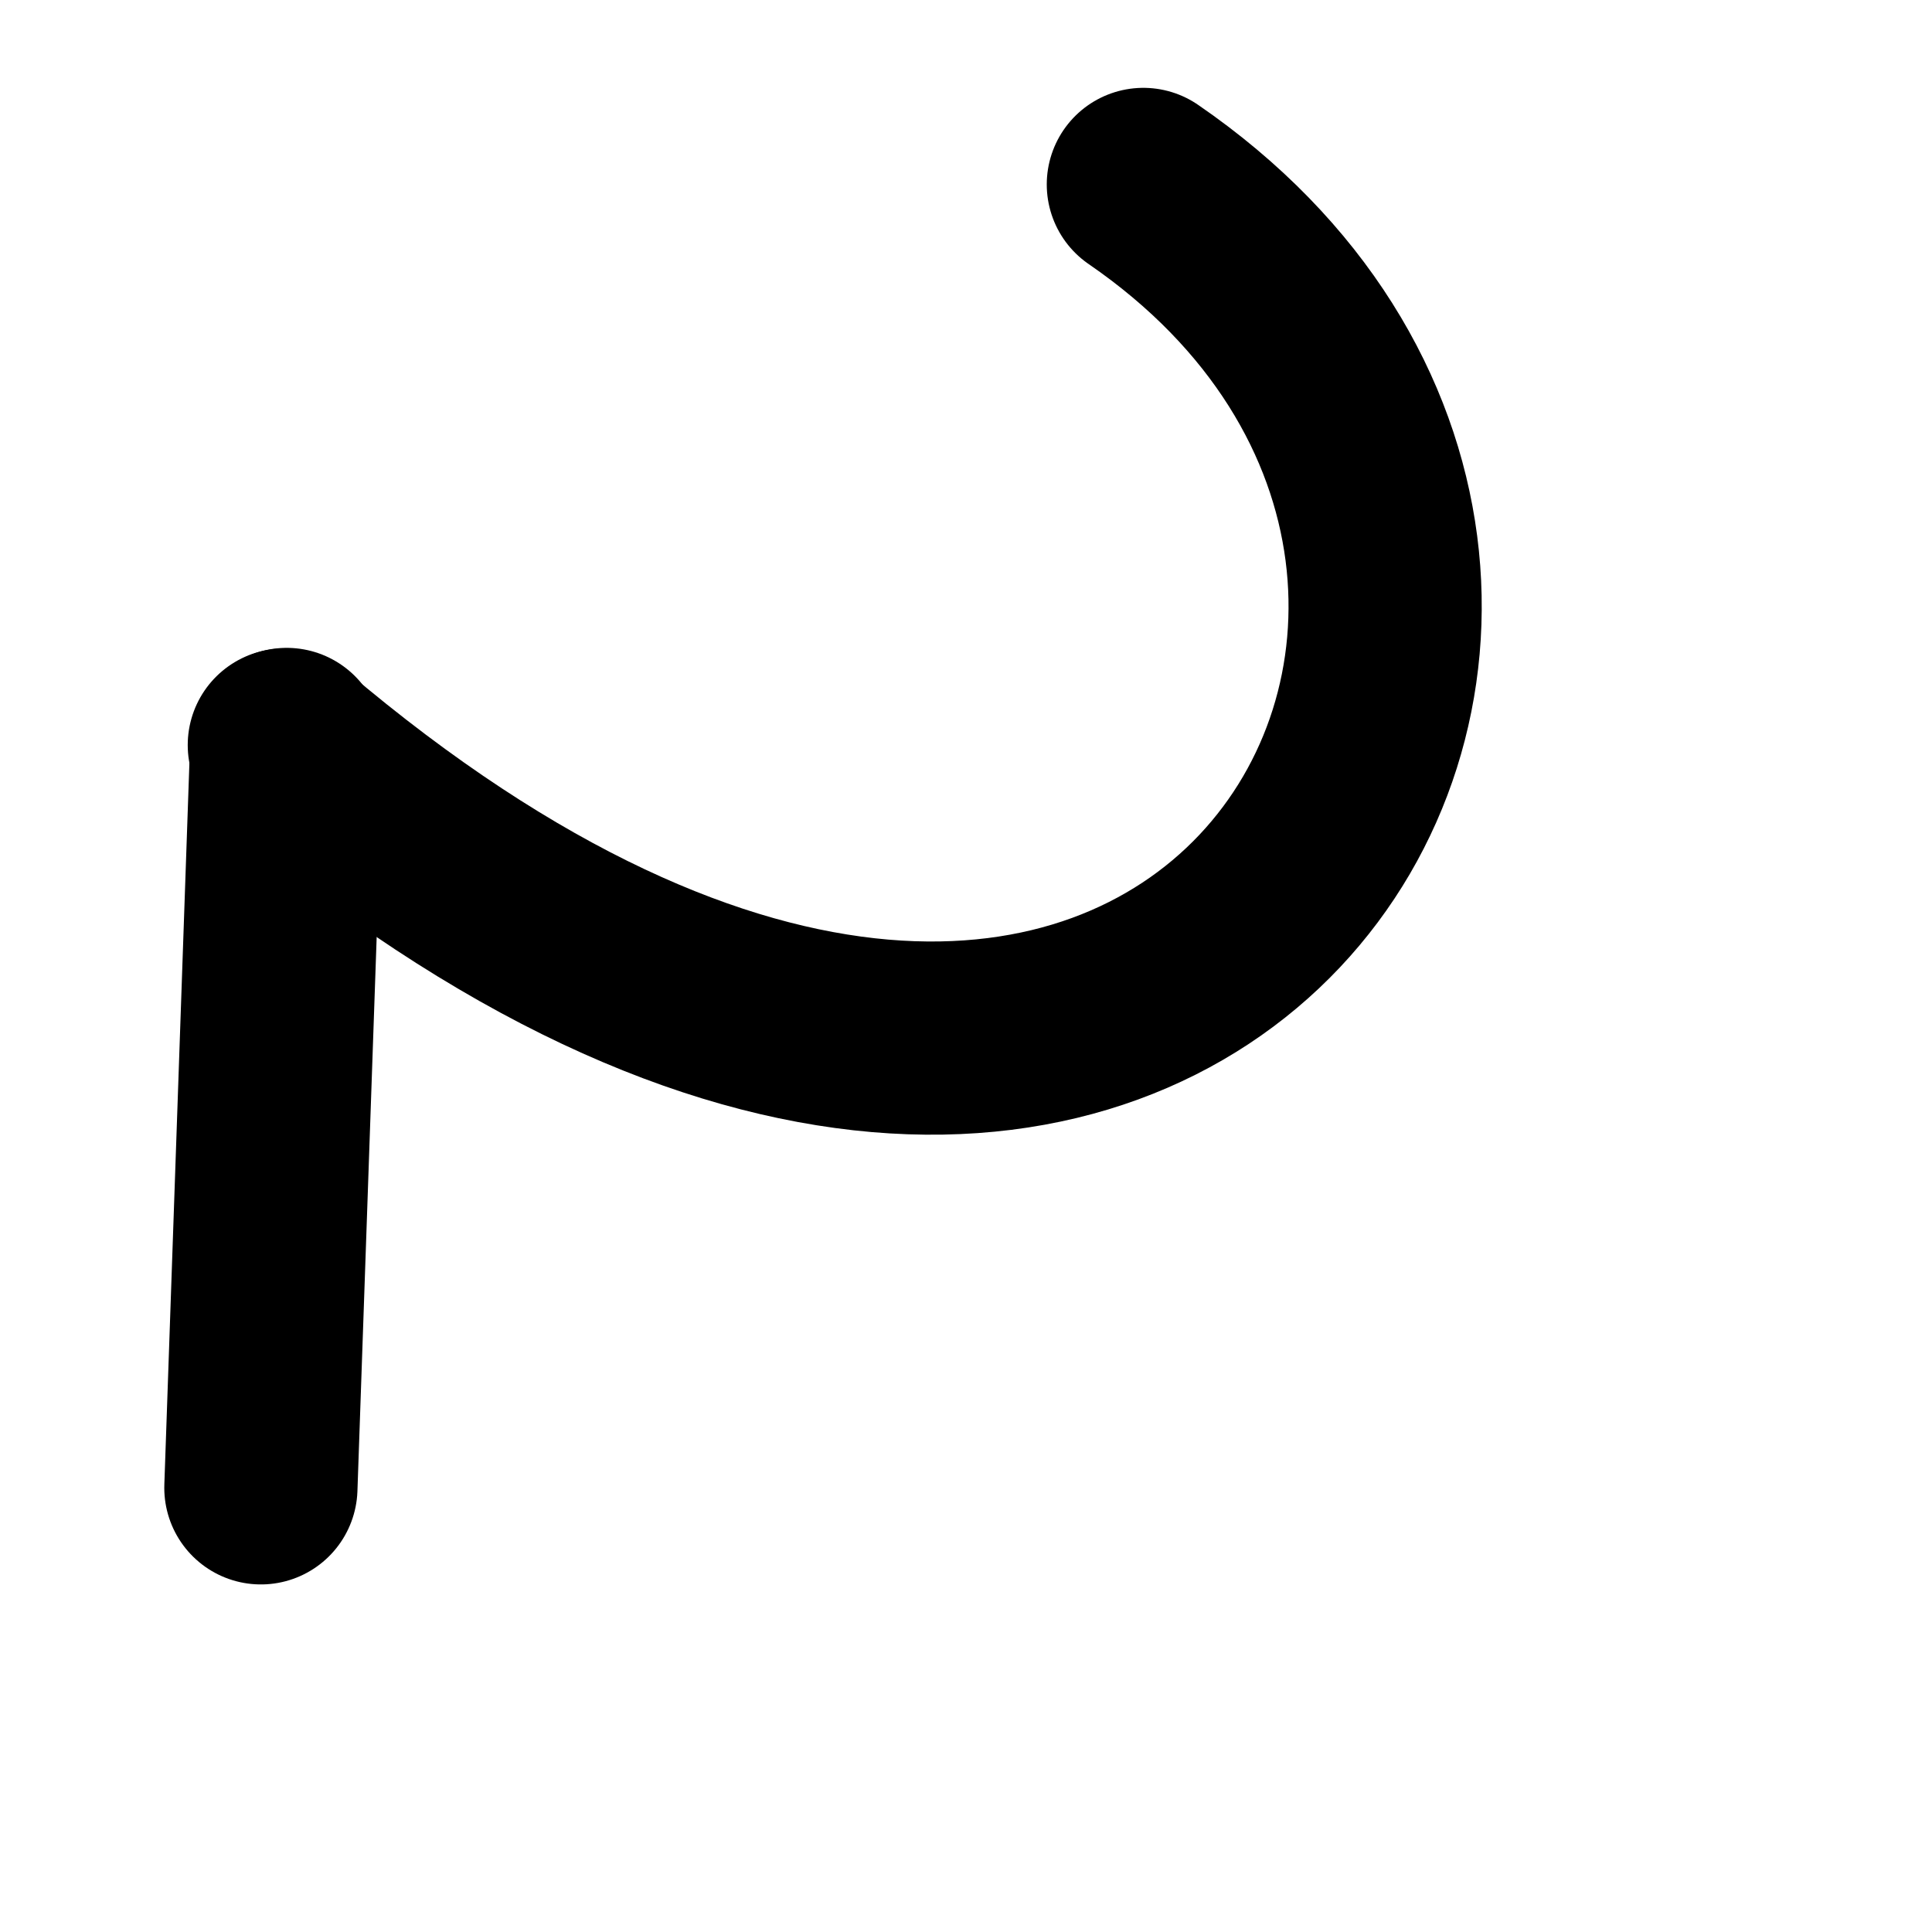
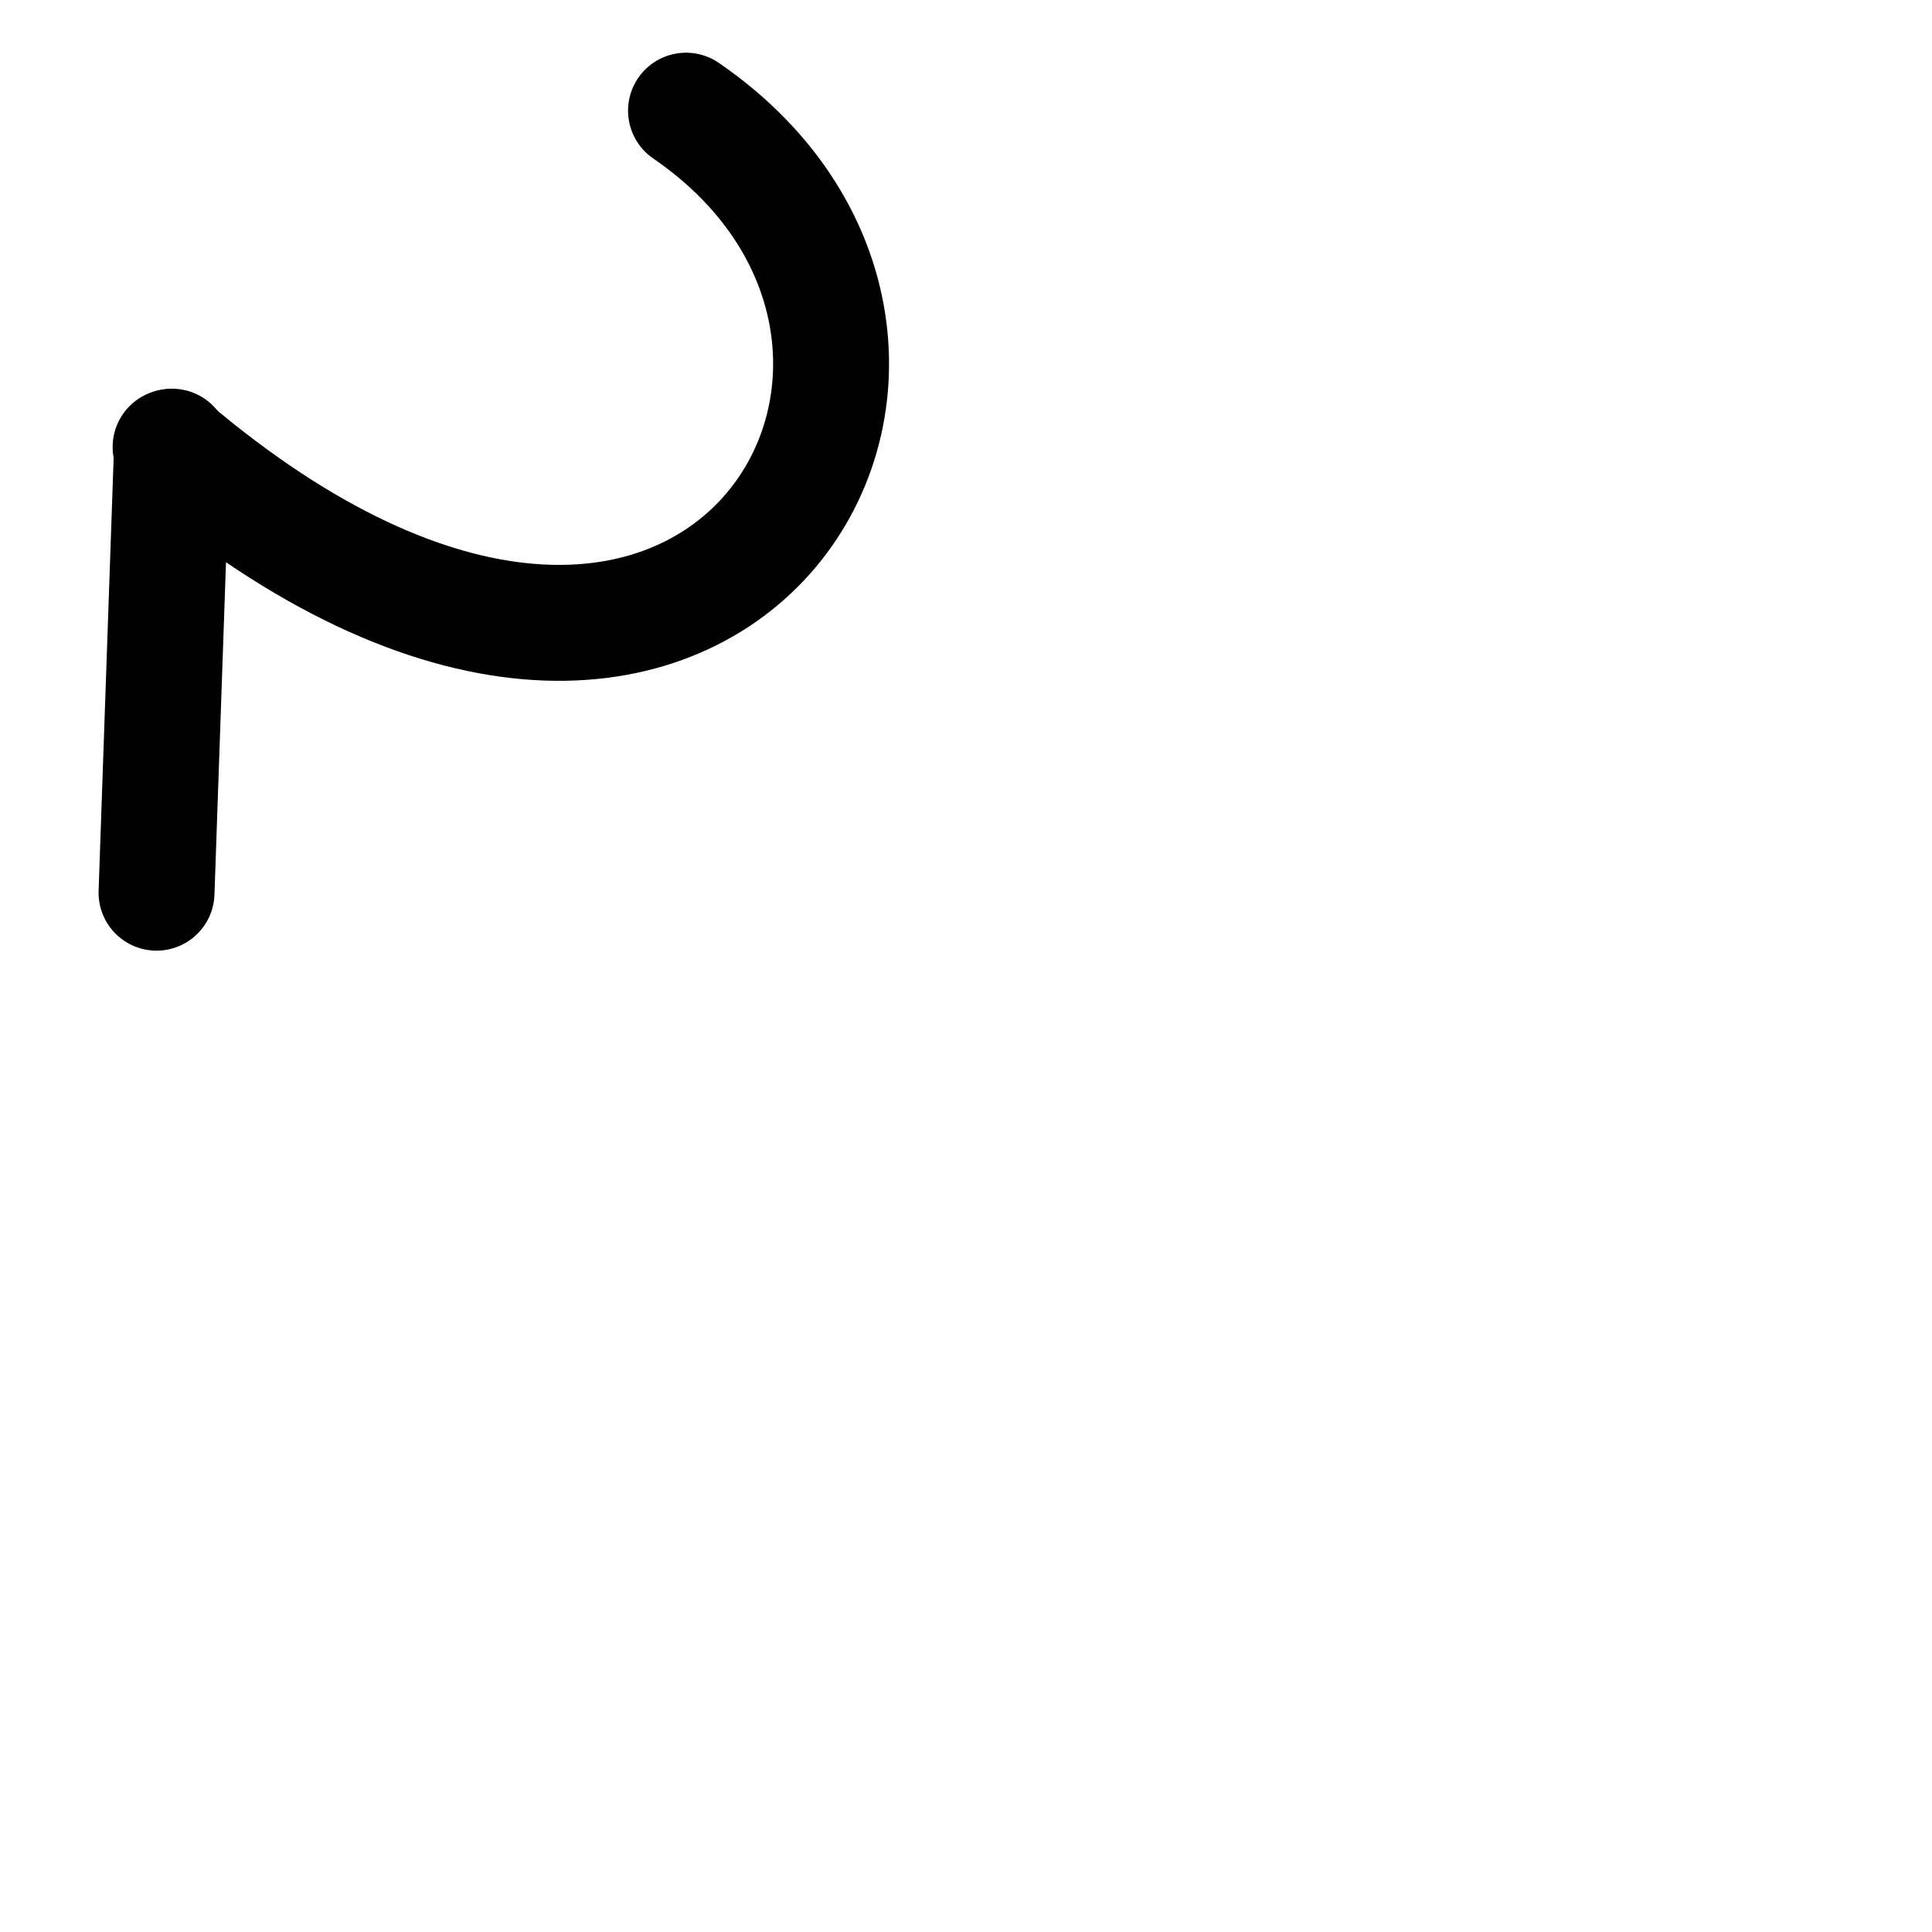
- <svg xmlns="http://www.w3.org/2000/svg" width="30mm" height="30mm" viewBox="0 0 30 30" version="1.1" id="svg5">
+ <svg xmlns="http://www.w3.org/2000/svg" width="50mm" height="50mm" viewBox="0 0 50 50" version="1.1" id="svg5">
  <defs id="defs2" />
  <g id="layer1">
-     <path style="fill:none;stroke:#000000;stroke-width:3;stroke-linecap:round;stroke-linejoin:round;paint-order:fill markers stroke;stop-color:#000000;stroke-dasharray:none" d="M 17.754,2.864 C 26.798,9.076 18.385,23.426 4.415,11.569" id="path645" />
-     <path style="fill:none;stroke:#000000;stroke-width:3;stroke-linecap:round;stroke-linejoin:round;paint-order:fill markers stroke;stop-color:#000000;stroke-dasharray:none" d="M 4.452,11.56 4.051,23.103" id="path647" />
+     <path style="fill:none;stroke:#000000;stroke-width:3;stroke-linecap:round;stroke-linejoin:round;stroke-dasharray:none;paint-order:fill markers stroke;stop-color:#000000" d="M 17.754,2.864 C 26.798,9.076 18.385,23.426 4.415,11.569" id="path645" />
+     <path style="fill:none;stroke:#000000;stroke-width:3;stroke-linecap:round;stroke-linejoin:round;stroke-dasharray:none;paint-order:fill markers stroke;stop-color:#000000" d="M 4.452,11.56 4.051,23.103" id="path647" />
  </g>
</svg>
